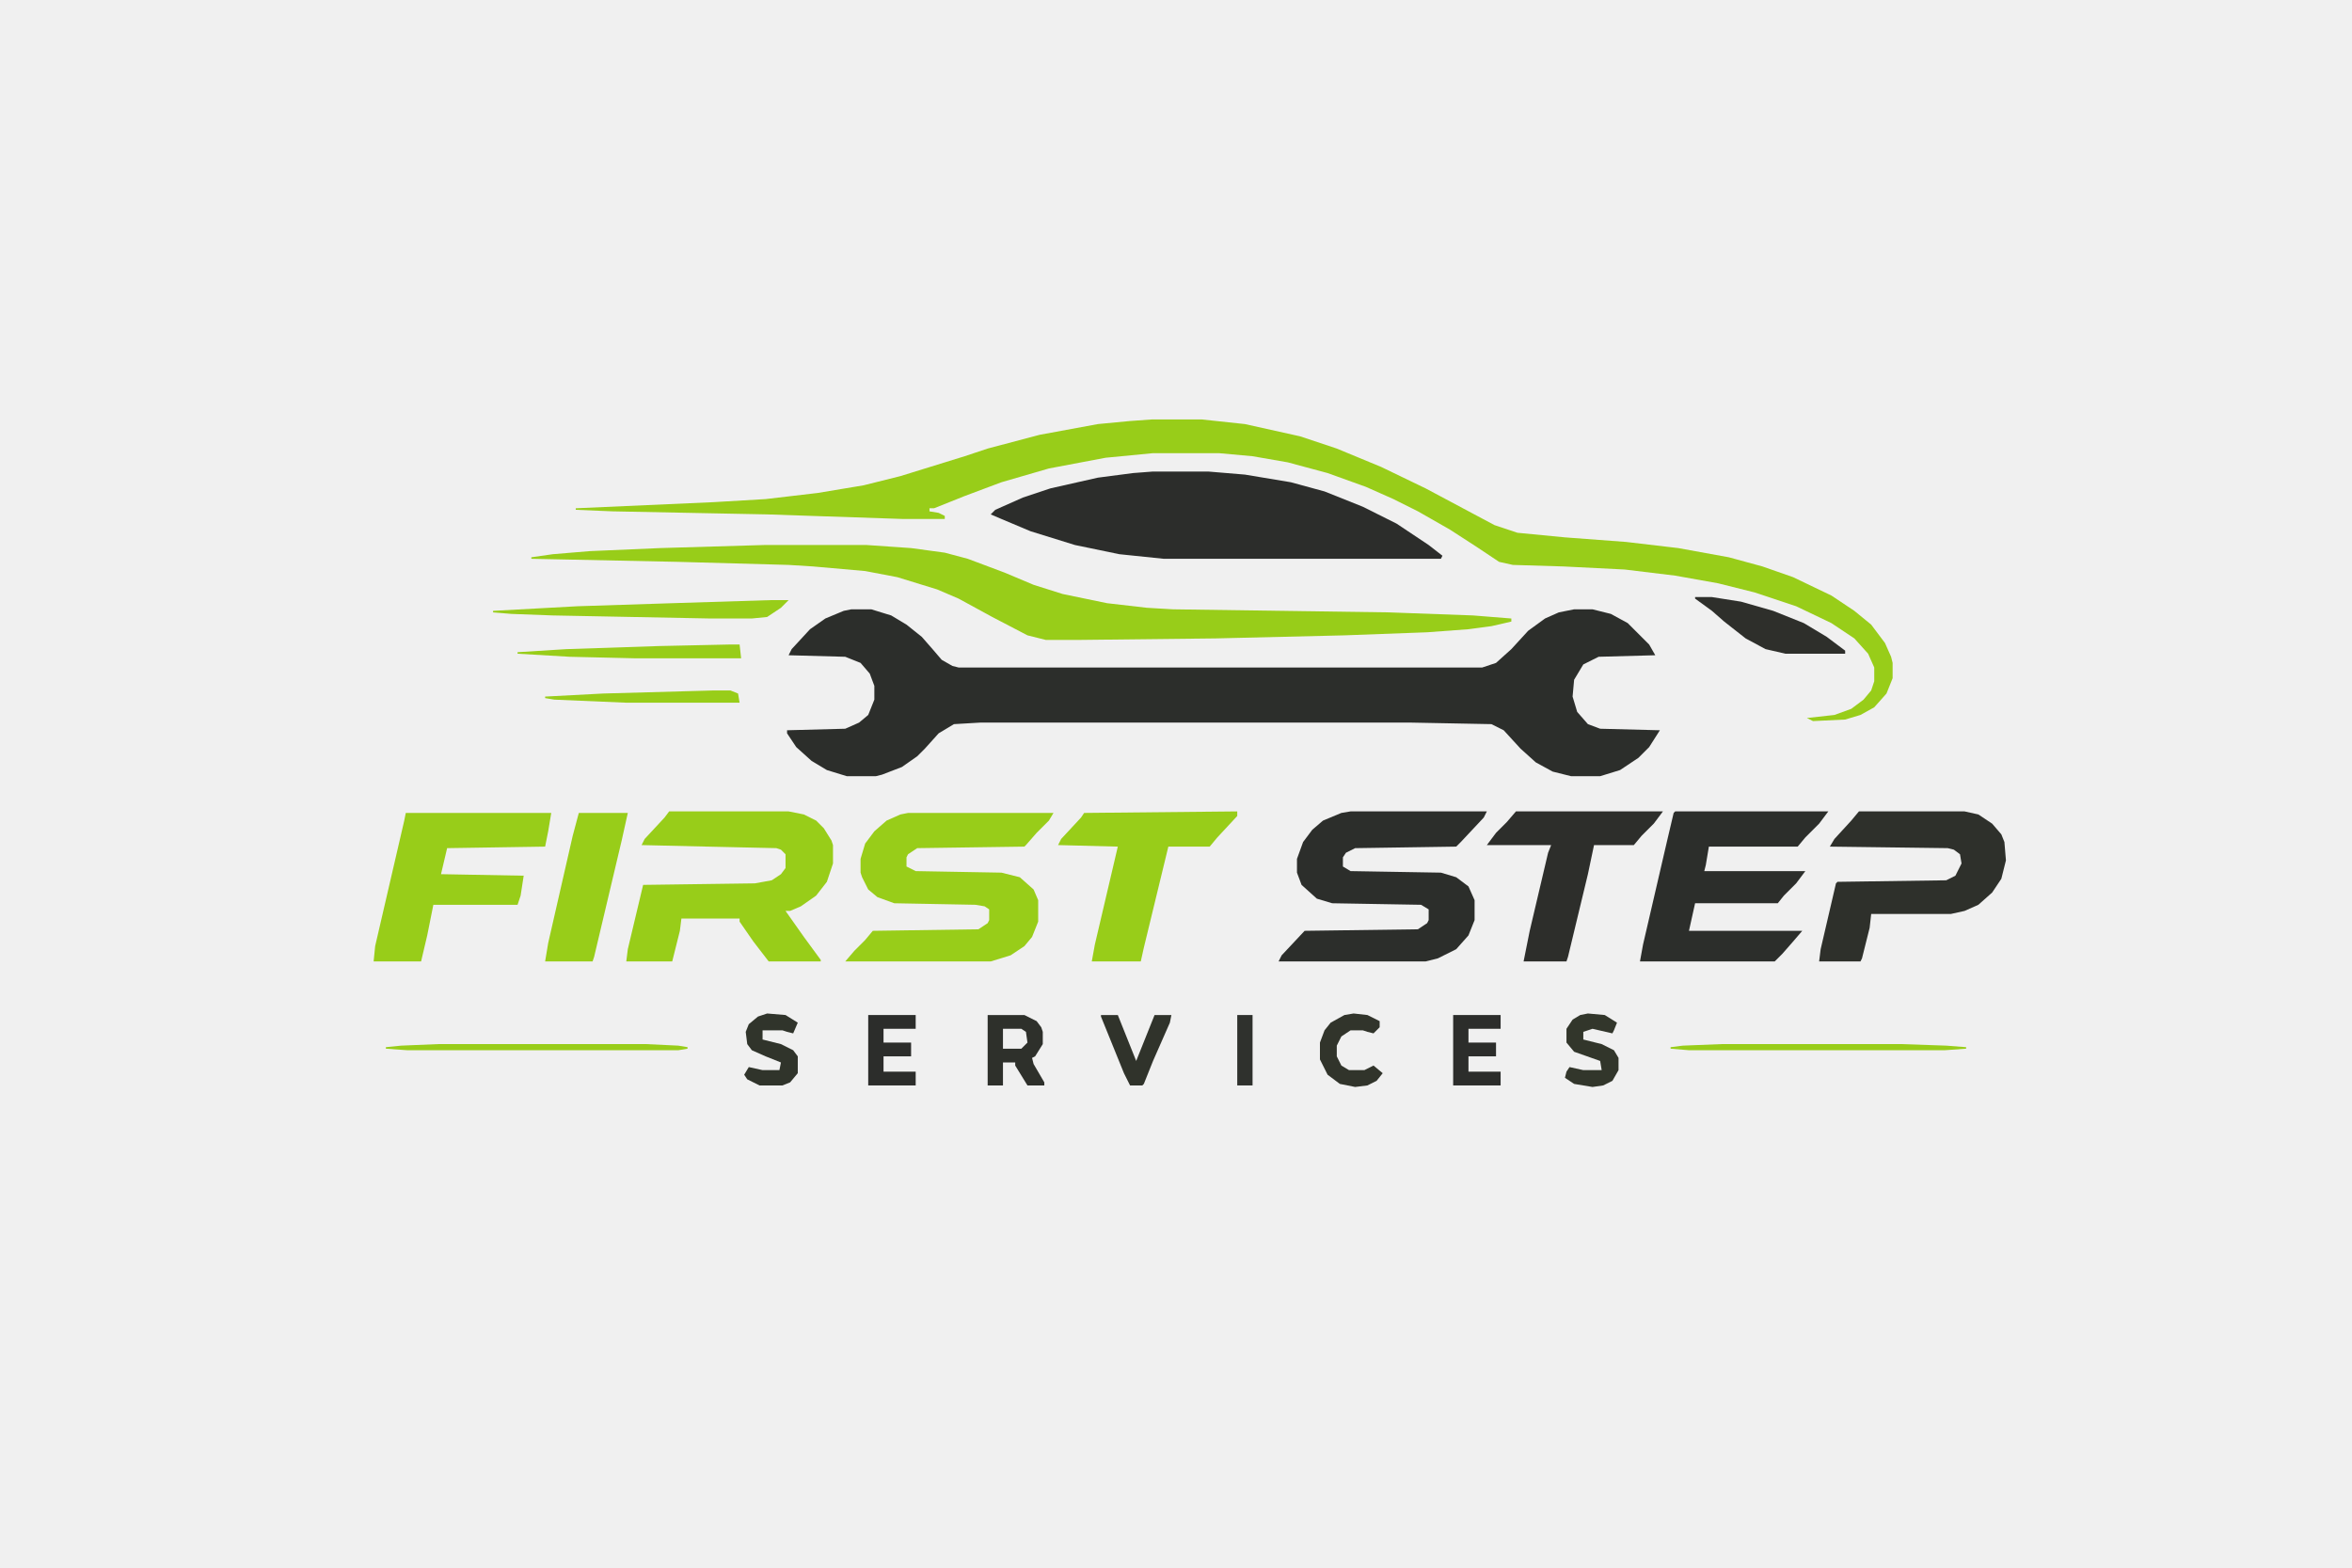
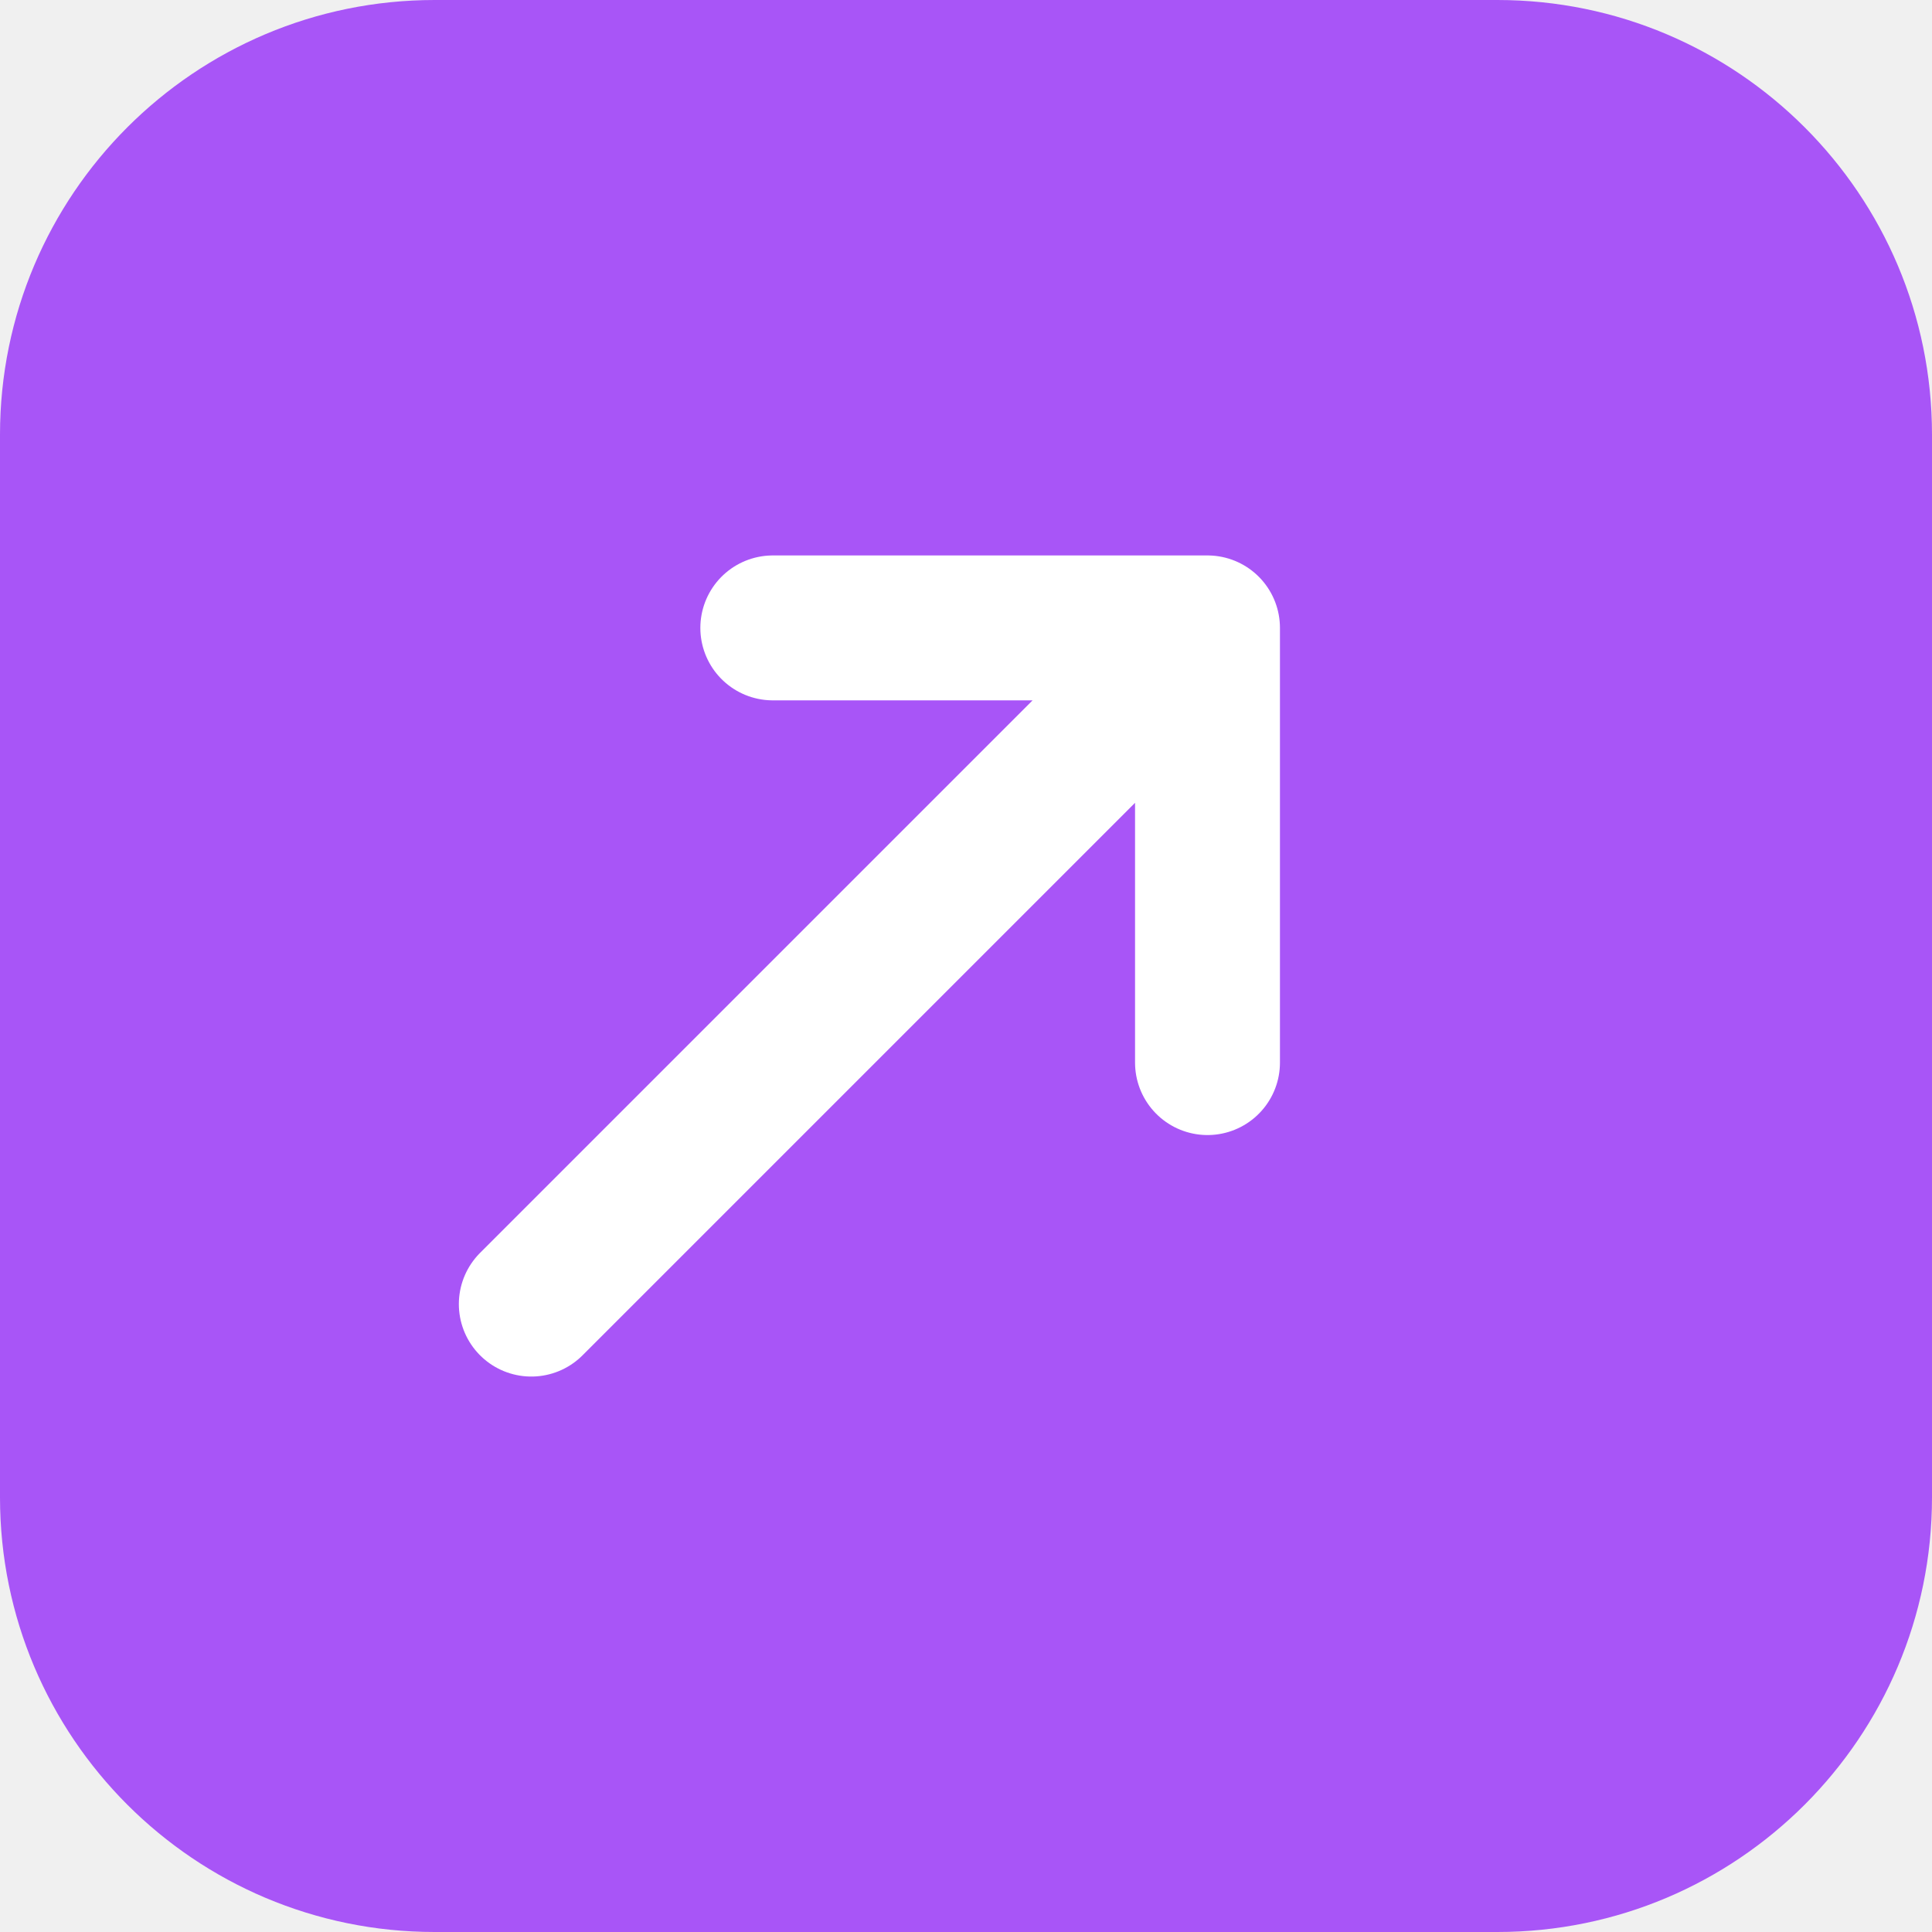
- <svg xmlns="http://www.w3.org/2000/svg" version="1.1" viewBox="0 0 1536 1024" width="1536" height="1024">
-   <path transform="translate(556,398)" d="m0 0h13l13 4 10 6 10 8 7 8 6 7 7 4 4 1h342l9-3 10-9 11-12 11-8 9-4 10-2h12l12 3 11 6 14 14 4 7-37 1-10 5-6 10-1 11 3 10 7 8 8 3 39 1-7 11-7 7-12 8-13 4h-19l-12-3-11-6-10-9-11-12-8-4-52-1h-282l-17 1-10 6-9 10-5 5-10 7-13 5-4 1h-19l-13-4-10-6-10-9-6-9v-2l38-1 9-4 6-5 4-10v-9l-3-8-6-7-10-4-37-1 2-4 12-13 10-7 12-5z" fill="#2C2E2B" />
-   <path transform="translate(752,274)" d="m0 0h33l28 3 36 8 24 8 29 12 29 14 45 24 15 5 31 3 40 3 34 4 33 6 22 6 20 7 25 12 15 10 11 9 9 12 4 9 1 4v10l-4 10-8 9-9 5-10 3-21 1-4-2 18-2 11-4 8-6 5-6 2-6v-9l-4-9-9-10-15-10-23-11-27-9-24-6-28-5-33-4-40-2-33-1-9-2-15-10-17-11-21-12-16-8-18-8-25-9-26-7-23-4-22-2h-43l-31 3-37 7-31 9-24 9-20 8h-3v2l6 1 4 2v2h-27l-89-3-101-2-24-1v-1l90-4 34-2 34-4 30-5 24-6 42-13 15-5 34-9 38-7 21-2z" fill="#98CD19" />
-   <path transform="translate(753,308)" d="m0 0h36l24 2 30 5 22 6 25 10 22 11 21 14 9 7-1 2h-181l-29-3-29-6-29-9-19-8-7-3 3-3 18-8 18-6 31-7 23-3z" fill="#2C2D2B" />
-   <path transform="translate(499,356)" d="m0 0h67l29 2 22 3 15 4 24 9 19 8 19 6 29 6 26 3 17 1 141 2 55 2 25 2v2l-13 3-15 2-27 2-54 2-84 2-90 1h-21l-12-3-23-12-22-12-14-6-26-8-21-4-34-3-16-1-72-2-96-2v-1l14-2 24-2 46-2z" fill="#98CD19" />
-   <path transform="translate(882,530)" d="m0 0h89l-2 4-15 16-3 3-66 1-6 3-2 3v6l5 3 59 1 10 3 8 6 4 9v13l-4 10-8 9-12 6-8 2h-96l2-4 15-16 74-1 6-4 1-2v-7l-5-3-58-1-10-3-10-9-3-8v-9l4-11 6-8 7-6 12-5z" fill="#2C2E2B" />
-   <path transform="translate(593,531)" d="m0 0h95l-3 5-8 8-7 8-1 1-70 1-6 4-1 2v6l6 3 56 1 12 3 9 8 3 7v14l-4 10-5 6-9 6-13 4h-95l6-7 7-7 5-6 69-1 6-4 1-2v-7l-3-2-6-1-53-1-11-4-6-5-4-8-1-3v-9l3-10 6-8 8-7 9-4z" fill="#98CD19" />
-   <path transform="translate(437,530)" d="m0 0h78l10 2 8 4 5 5 5 8 1 3v12l-4 12-7 9-10 7-7 3h-3l12 17 11 15v1h-34l-10-13-9-13v-2h-38l-1 8-5 20h-30l1-8 10-42 73-1 11-2 6-4 3-4v-9l-3-3-3-1-45-1-43-1 2-4 13-14z" fill="#98CD19" />
-   <path transform="translate(1094,530)" d="m0 0h100l-6 8-9 9-5 6h-58l-2 12-1 4h66l-6 8-8 8-4 5h-54l-4 18h74l-6 7-7 8-5 5h-88l2-11 16-69 4-17z" fill="#2C2E2B" />
-   <path transform="translate(1214,530)" d="m0 0h69l9 2 9 6 6 7 2 5 1 12-3 12-6 9-9 8-9 4-9 2h-52l-1 9-5 20-1 2h-27l1-8 10-43 1-1 71-1 6-3 4-8-1-6-4-3-4-1-77-1 3-5 11-12z" fill="#2E302B" />
-   <path transform="translate(265,531)" d="m0 0h95l-2 12-2 10-64 1-4 17 54 1-2 13-2 6h-55l-4 20-4 17h-31l1-10 19-82z" fill="#98CD19" />
-   <path transform="translate(808,530)" d="m0 0v3l-13 14-5 6h-27l-16 66-2 9h-32l2-11 15-64-39-1 2-4 13-14 2-3z" fill="#98CD19" />
-   <path transform="translate(990,530)" d="m0 0h96l-6 8-8 8-5 6h-26l-4 19-13 54-1 3h-28l4-20 12-51 2-5h-42l6-8 7-7z" fill="#2D2E2B" />
-   <path transform="translate(378,531)" d="m0 0h32l-4 18-18 76-1 3h-31l2-12 16-70z" fill="#98CD19" />
-   <path transform="translate(1107,390)" d="m0 0h11l19 3 21 6 20 8 15 9 12 9v2h-39l-13-3-13-7-14-11-8-7-11-8z" fill="#2E2F2B" />
-   <path transform="translate(503,392)" d="m0 0h12l-5 5-9 6-10 1h-27l-103-2-27-1-12-1v-1l55-3 62-2z" fill="#98CD19" />
-   <path transform="translate(645,663)" d="m0 0h24l8 4 3 4 1 3v8l-5 8-2 1 1 4 7 12v2h-11l-8-13v-2h-8v15h-10zm10 9v13h12l4-4-1-7-3-2z" fill="#2E302B" />
-   <path transform="translate(949,663)" d="m0 0h31v9h-21v9h18v9h-18v10h21v9h-31z" fill="#2C2D2B" />
-   <path transform="translate(567,663)" d="m0 0h31v9h-21v9h18v9h-18v10h21v9h-31z" fill="#2C2D2B" />
-   <path transform="translate(1037,662)" d="m0 0 11 1 8 5-2 5-1 2-13-3-6 2v5l12 3 8 4 3 5v8l-4 7-6 3-7 1-12-2-6-4 1-4 2-3 9 2h12l-1-6-17-6-5-6v-9l4-6 5-3z" fill="#32362B" />
-   <path transform="translate(501,662)" d="m0 0 12 1 8 5-3 7-4-1-3-1h-13v6l12 3 8 4 3 4v11l-5 6-5 2h-15l-8-4-2-3 3-5 9 2h11l1-5-10-4-9-4-3-4-1-8 2-5 6-5z" fill="#30342B" />
-   <path transform="translate(884,662)" d="m0 0 9 1 8 4v4l-4 4-4-1-3-1h-8l-6 4-3 6v7l3 6 5 3h10l6-3 6 5-4 5-6 3-8 1-10-2-8-6-5-10v-11l3-8 4-5 9-5z" fill="#31342B" />
-   <path transform="translate(719,663)" d="m0 0h11l12 30 12-30h11l-1 5-11 25-6 15-1 1h-8l-4-8-15-37z" fill="#30332B" />
-   <path transform="translate(476,421)" d="m0 0h7l1 9h-69l-43-1-34-2v-1l32-2 60-2z" fill="#98CD19" />
-   <path transform="translate(286,682)" d="m0 0h136l21 1 6 1v1l-6 1h-177l-14-1v-1l10-1z" fill="#98CD19" />
-   <path transform="translate(466,451)" d="m0 0h11l5 2 1 6h-74l-47-2-6-1v-1l38-2z" fill="#98CD19" />
-   <path transform="translate(1124,682)" d="m0 0h118l29 1 13 1v1l-14 1h-167l-12-1v-1l8-1z" fill="#98CD19" />
-   <path transform="translate(808,663)" d="m0 0h10v46h-10z" fill="#2F312D" />
-   <path transform="translate(319,399)" d="m0 0" fill="#98CD19" />
+ <svg xmlns="http://www.w3.org/2000/svg" viewBox="0 0 80 80" width="80" height="80" role="img" aria-label="First Step Services">
+   <rect width="80" height="80" rx="18" fill="#A855F7" />
+   <path d="M22 54 L50 26 M32 26 L50 26 L50 44" stroke="#ffffff" stroke-width="6" stroke-linecap="round" stroke-linejoin="round" fill="none" />
</svg>
